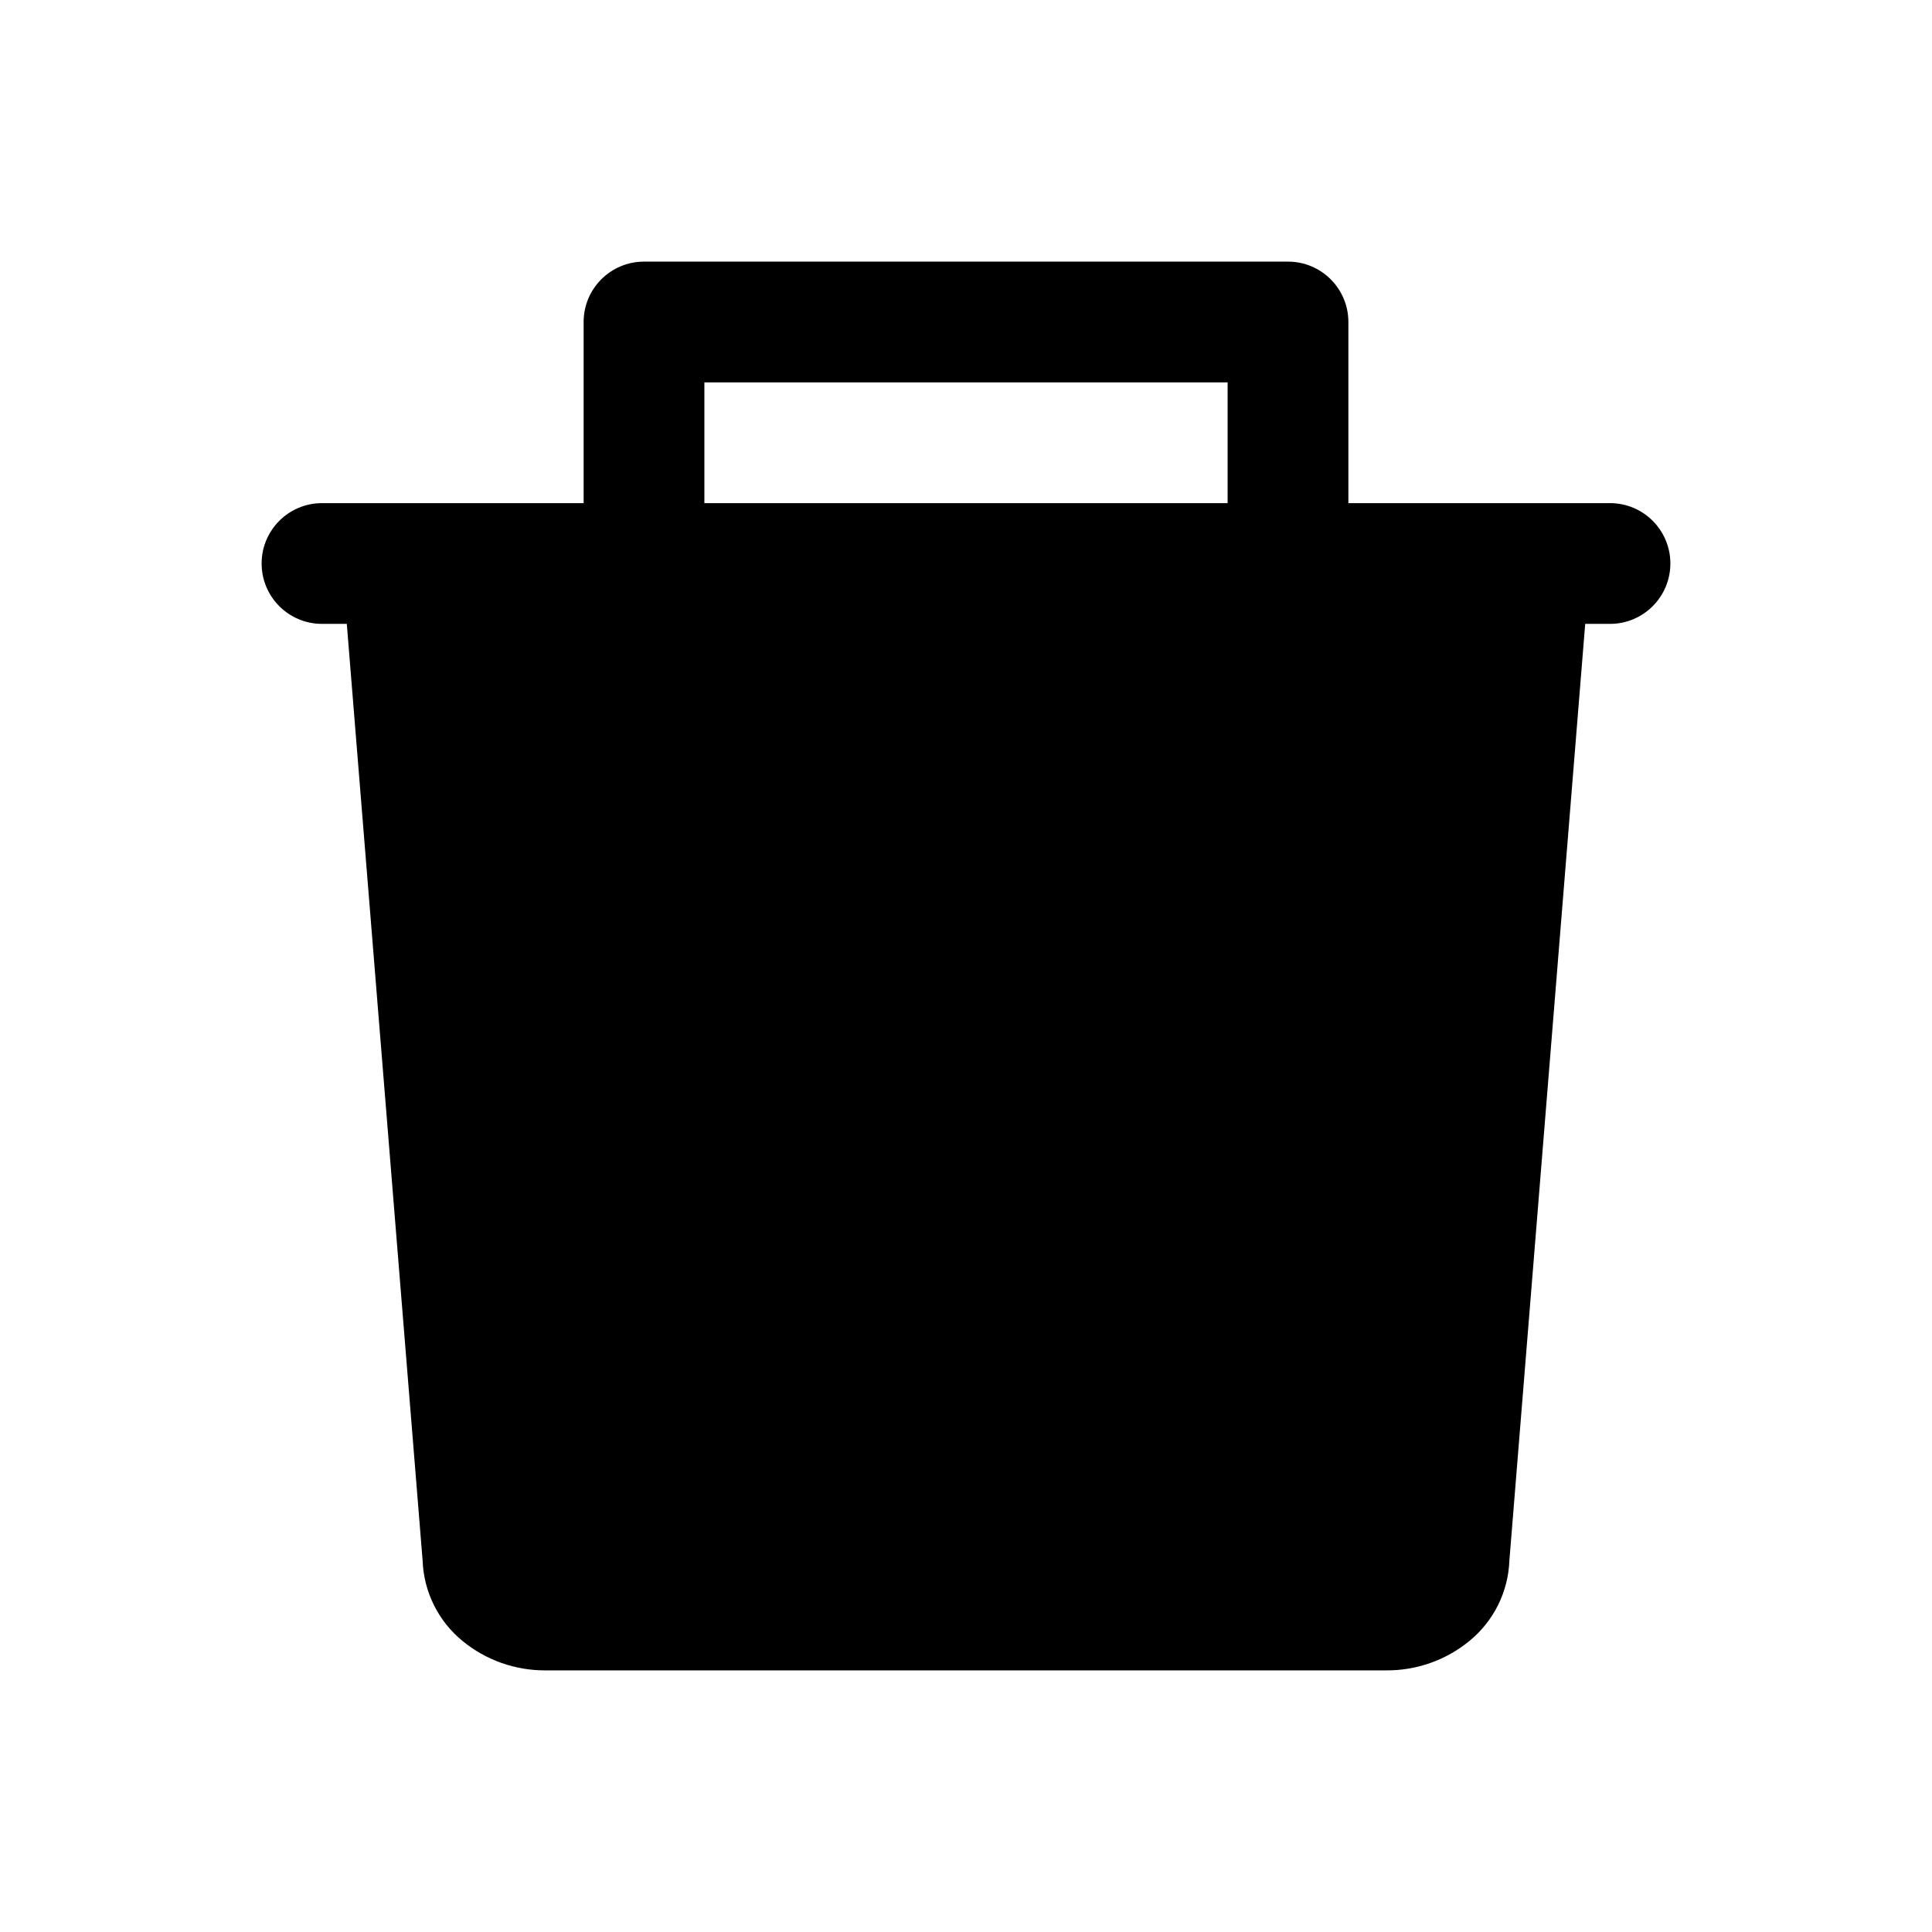
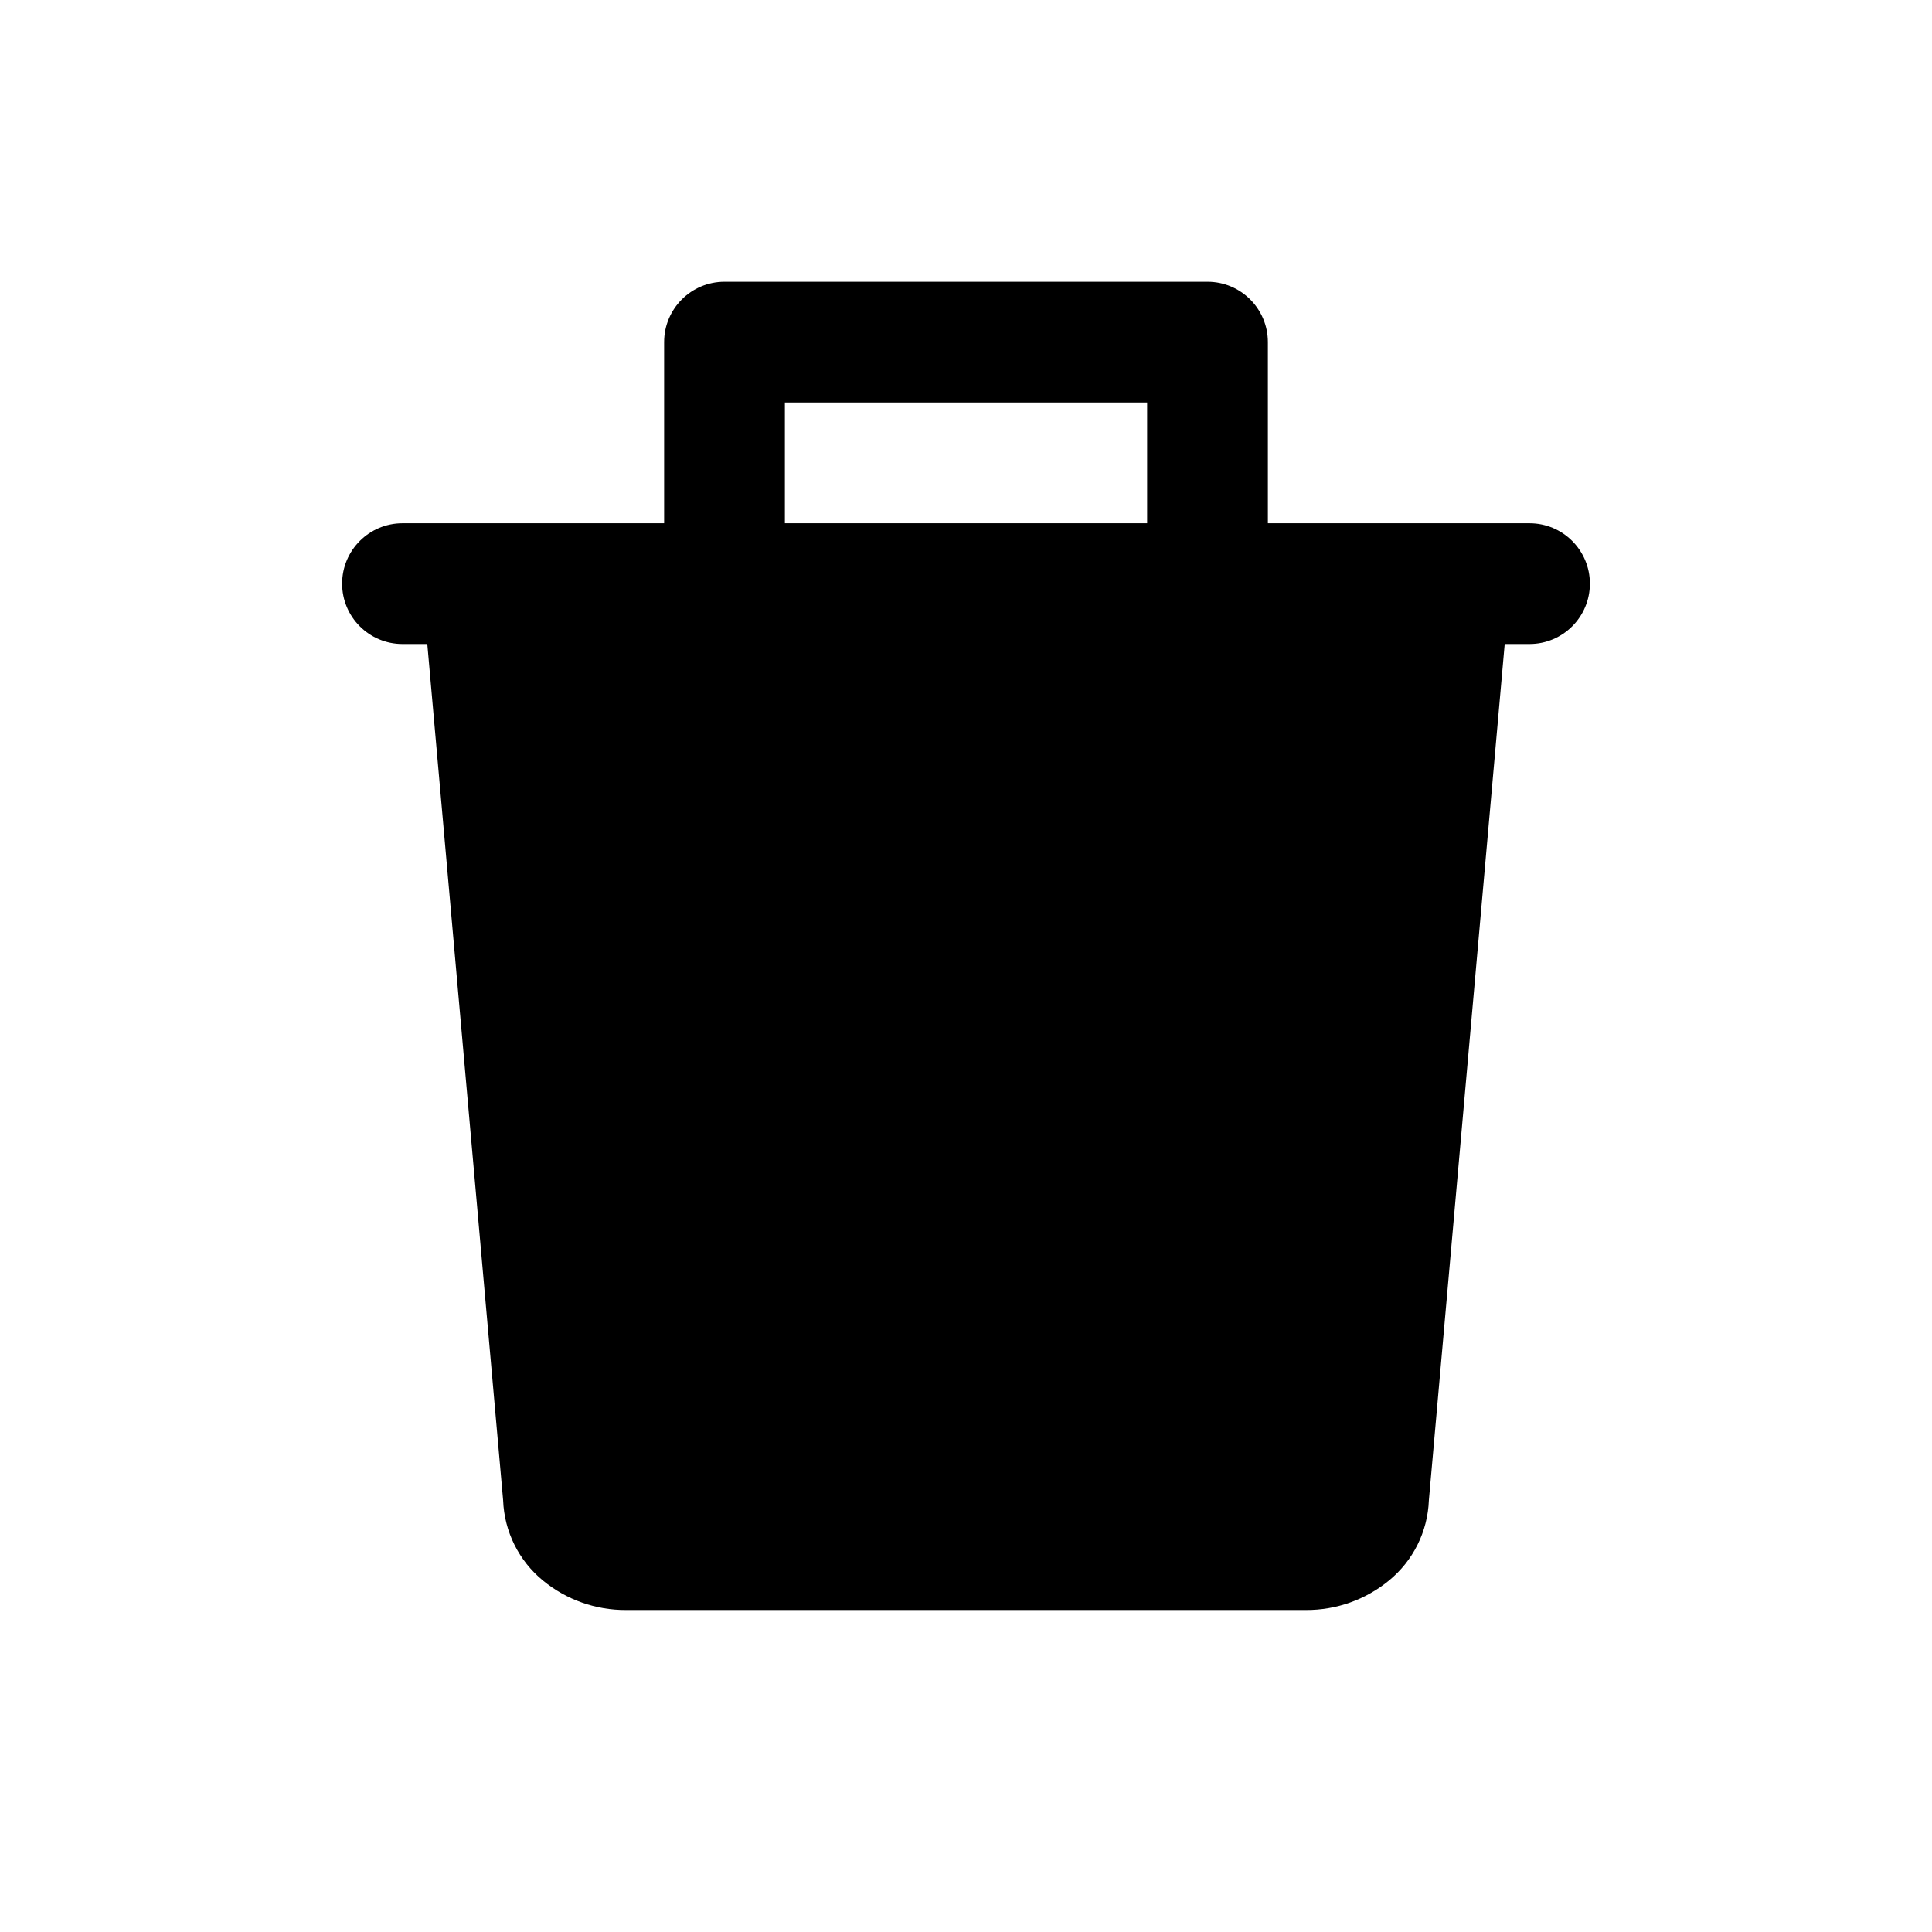
<svg xmlns="http://www.w3.org/2000/svg" viewBox="0 0 24 24">
-   <path fill-rule="evenodd" d="M7.25 4A.75.75 0 0 1 8 3.25h8a.75.75 0 0 1 .75.75v2.25H20a.75.75 0 0 1 0 1.5h-.308l-.942 11.637a1.353 1.353 0 0 1-.497.998 1.61 1.61 0 0 1-1.03.365H6.777a1.61 1.61 0 0 1-1.031-.365 1.353 1.353 0 0 1-.496-.998L4.308 7.75H4a.75.75 0 0 1 0-1.5h3.25V4Zm1.5 2.25h6.5v-1.5h-6.5v1.5Z" clip-rule="evenodd" />
+   <path fill-rule="evenodd" d="M8.25 4.25A.75.75 0 0 1 9 3.5h6a.75.75 0 0 1 .75.75V6.5H19A.75.75 0 0 1 19 8h-.308l-.942 10.637a1.353 1.353 0 0 1-.497.998 1.61 1.61 0 0 1-1.03.365H7.777a1.61 1.61 0 0 1-1.031-.365 1.353 1.353 0 0 1-.496-.998L5.308 8H5a.75.75 0 0 1 0-1.5h3.25V4.25Zm1.5 2.25h4.5V5h-4.5v1.5Z" clip-rule="evenodd" />
</svg>
